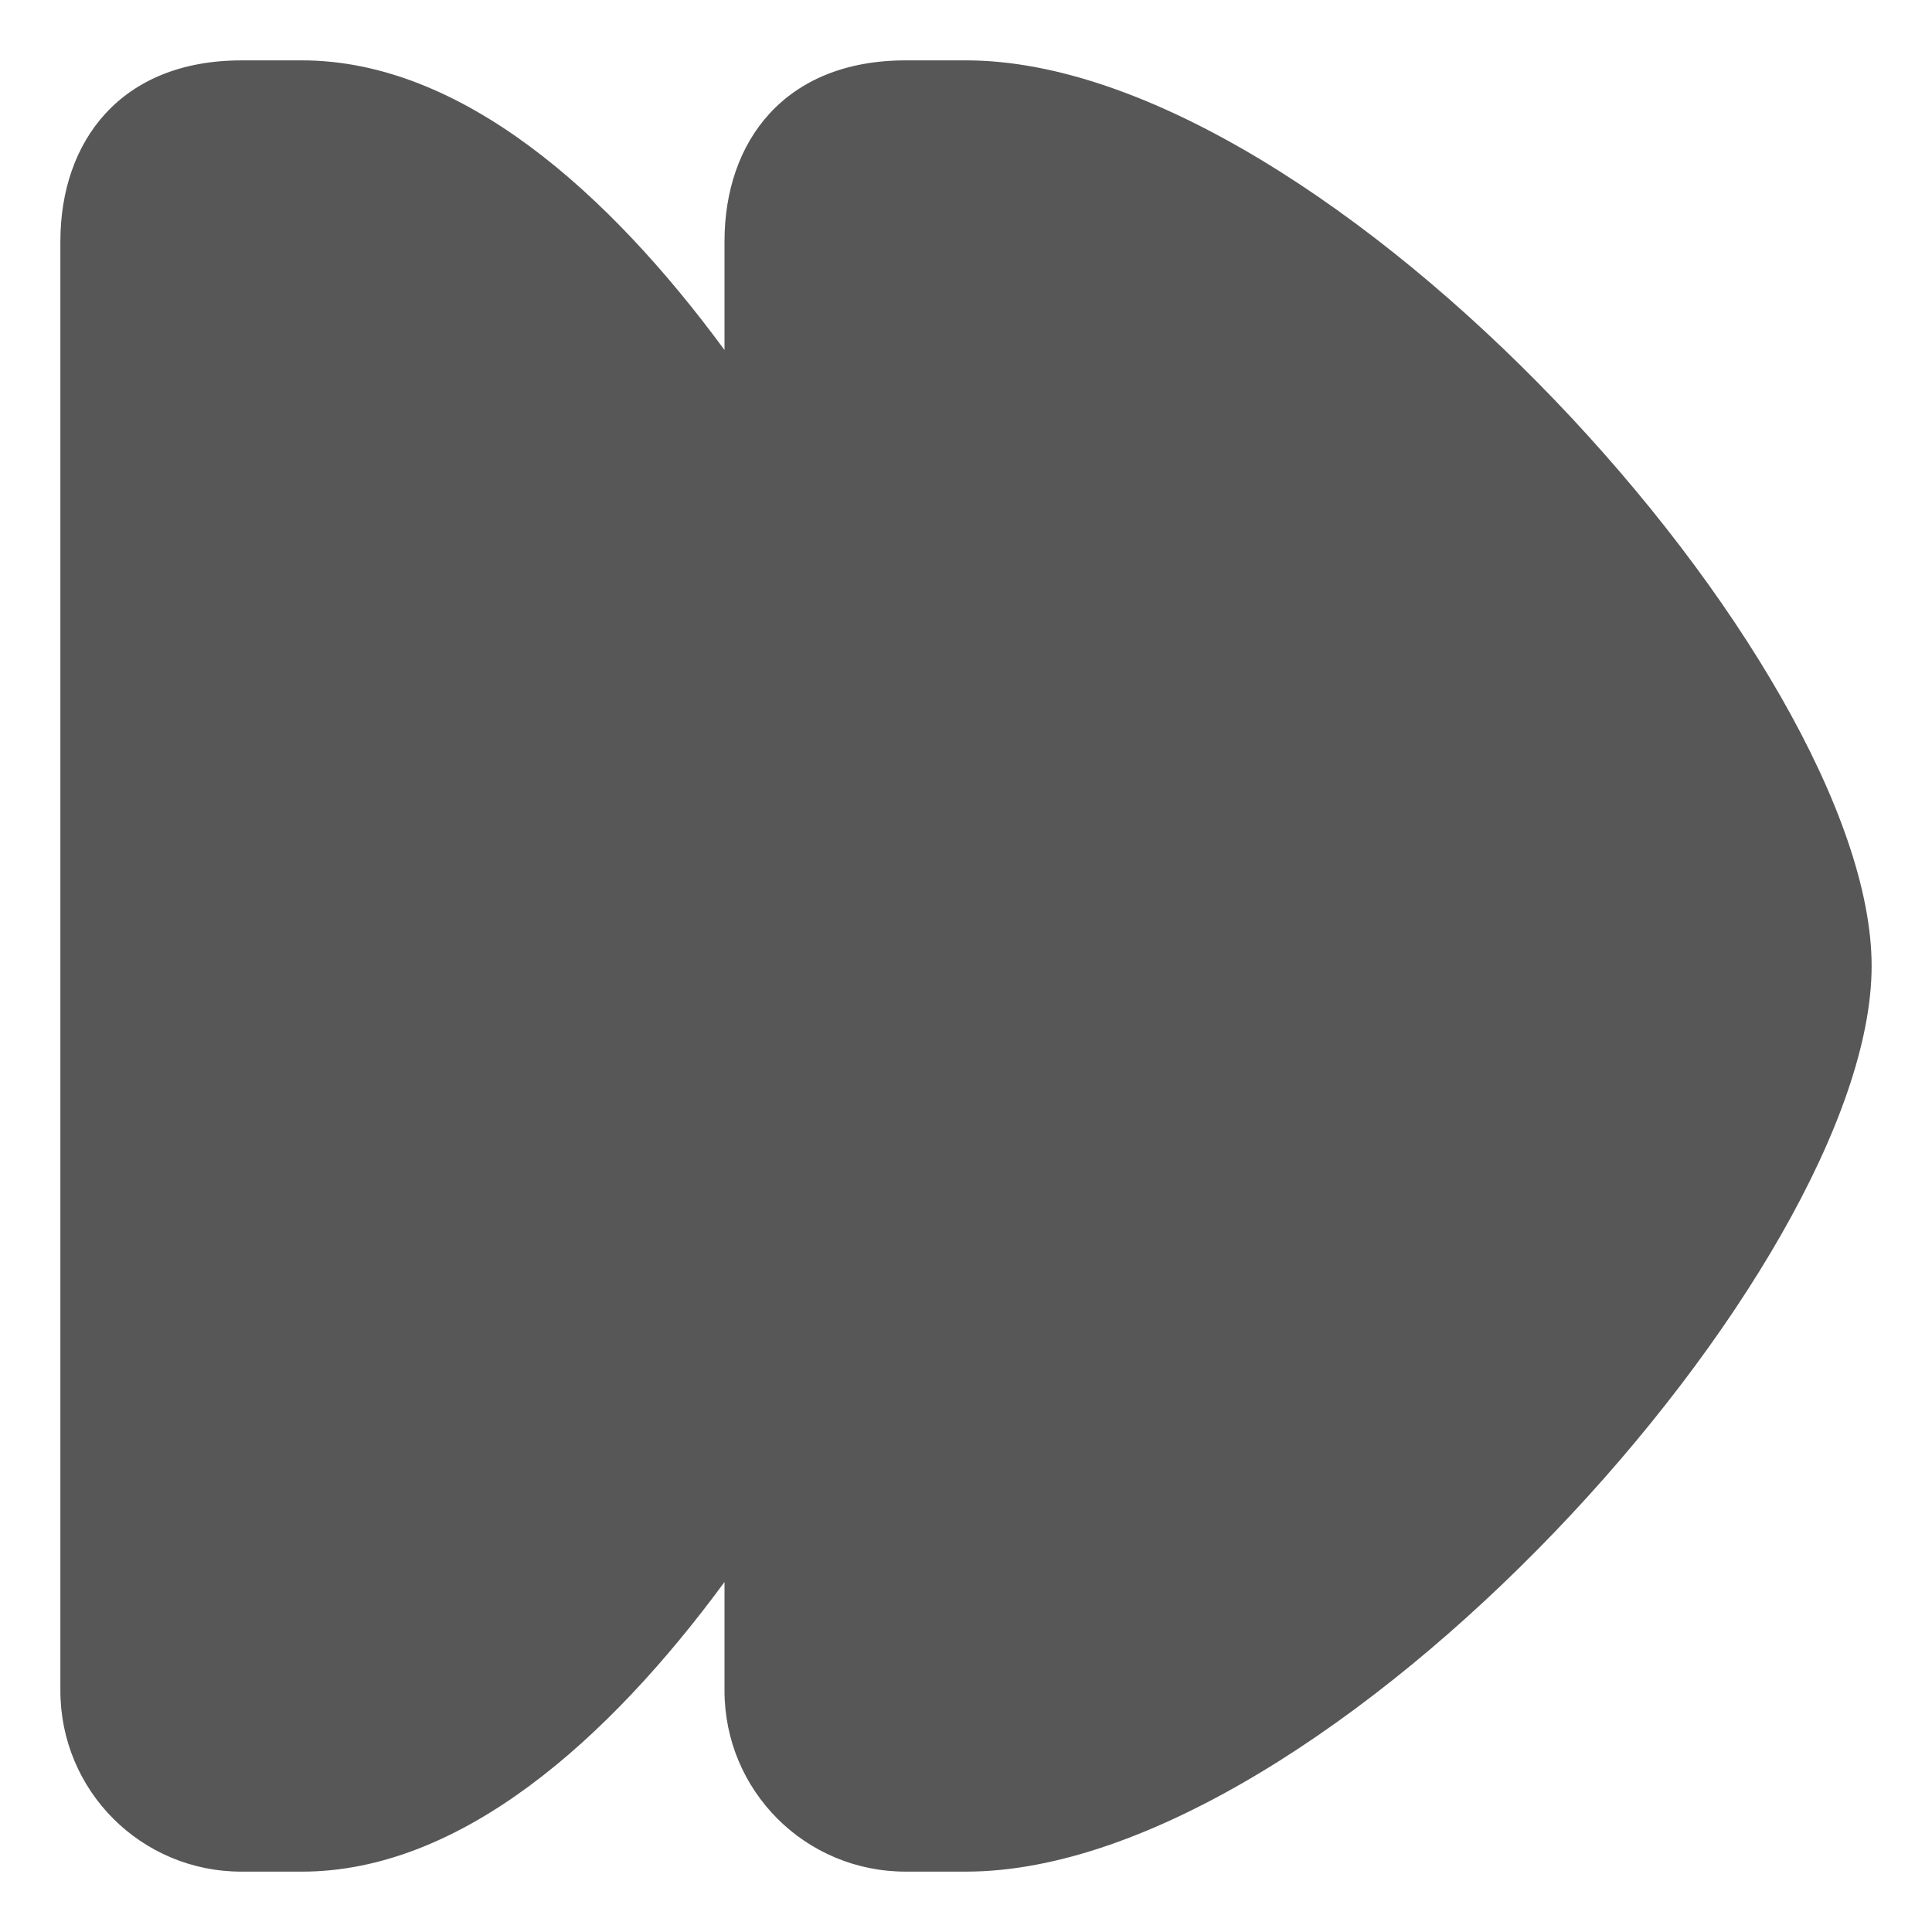
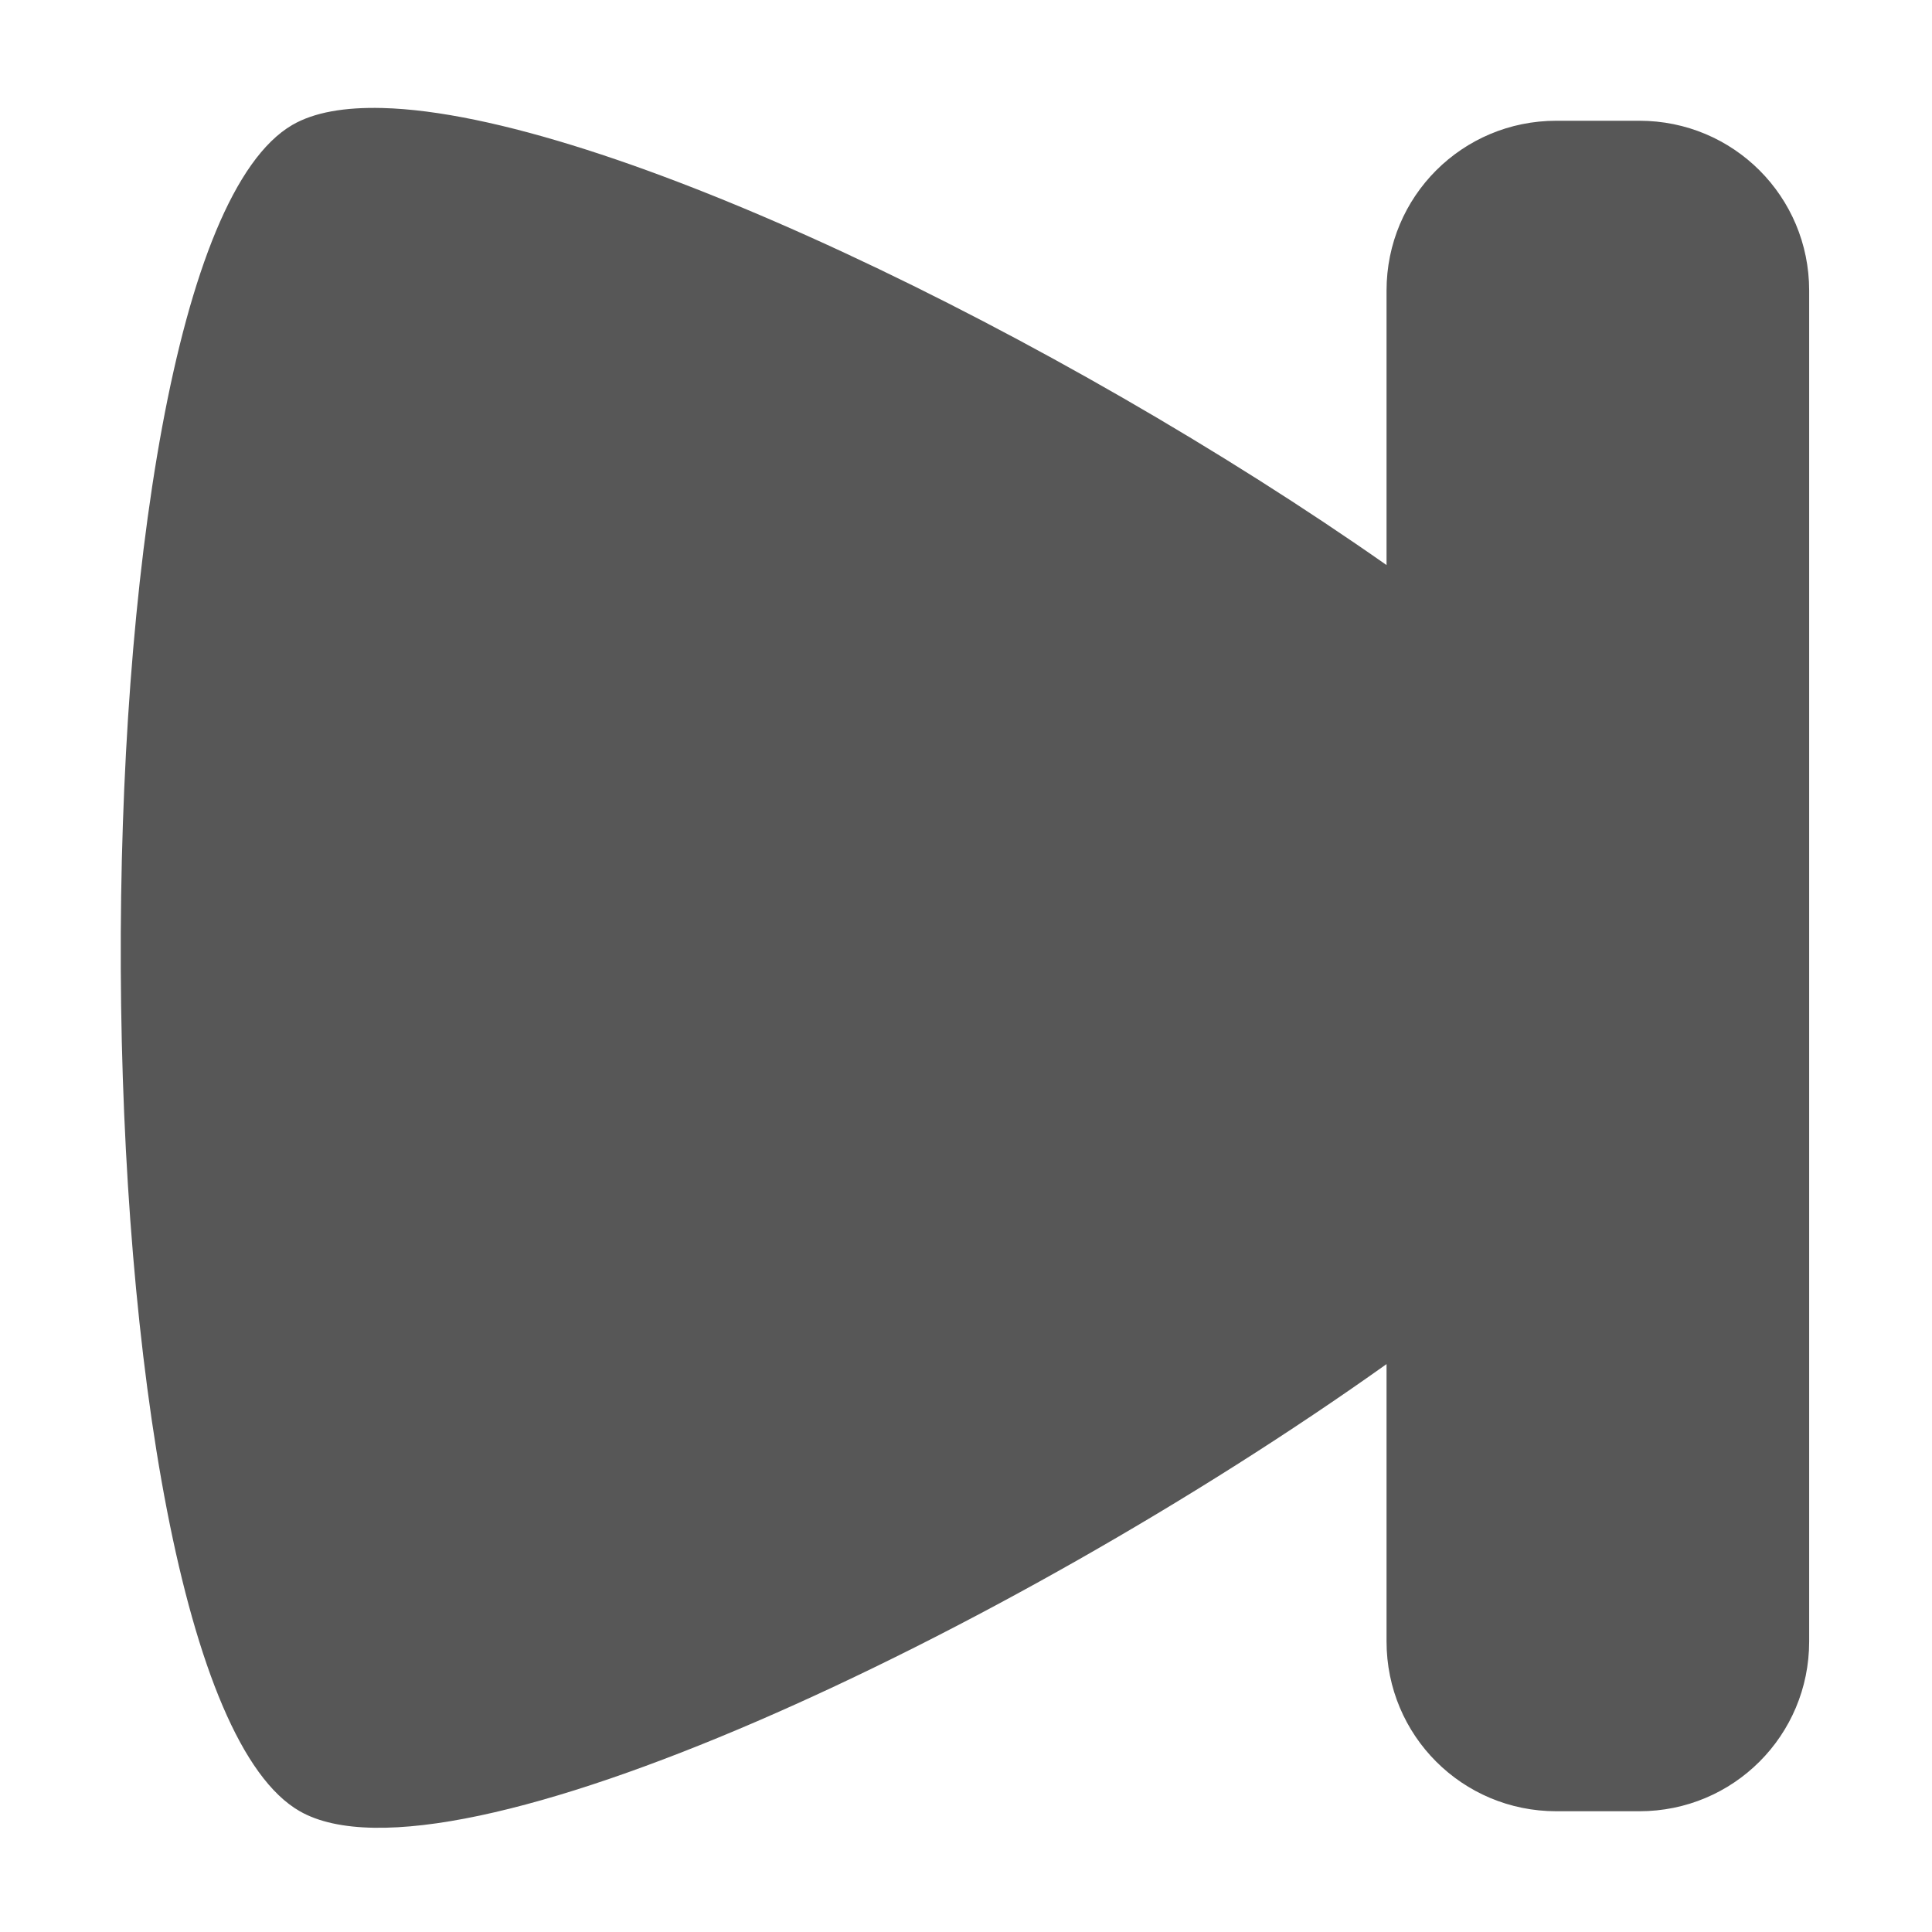
<svg xmlns="http://www.w3.org/2000/svg" width="128" height="128" id="svg2" version="1.1">
  <defs id="defs4">
    </defs>
  <g id="layer1" transform="translate(0,-924.3622)">
-     <path id="path3697" style="opacity:0.66;fill:#000000;fill-opacity:1;fill-rule:nonzero;stroke:none" d="m 64,928.362 -4,0 c -8,0 -12,5.352 -12,12 l 0,96 c 0,6.648 5.352,12 12,12 l 4,0 c 24,0 60,-40 60,-60 l 0,0 c 0,-20 -36,-60 -60,-60 z m -44,0 c 10.561,0 20.351,8.786 28,19.188 l 0,81.625 c -7.649,10.402 -17.439,19.188 -28,19.188 l -4,0 c -6.648,0 -12,-5.352 -12,-12 l 0,-96 c 0,-6.648 4,-12 12,-12 l 4,0 z" />
+     <path id="rect2816" style="opacity:0.66;fill:#000000;fill-opacity:1;fill-rule:nonzero;stroke:none" d="m 108.612,932.362 -5.5,0 c -6.232,0 -11.25,5.018 -11.25,11.25 l 0,89.5 c 0,6.232 5.018,11.25 11.25,11.25 l 5.5,0 c 6.232,0 11.25,-5.018 11.25,-11.25 l 0,-89.5 c 0,-6.232 -5.018,-11.25 -11.25,-11.25 z m -83.281,-0.844 c 14.572,0.369 44.887,15.11 66.531,30.281 l 0,52.938 c -25.174,17.927 -62.051,35.31 -72,29.625 -15.519,-8.868 -15.94,-102.713 -0.5,-111.719 1.447,-0.844 3.482,-1.188 5.969,-1.125 z" />
  </g>
</svg>
